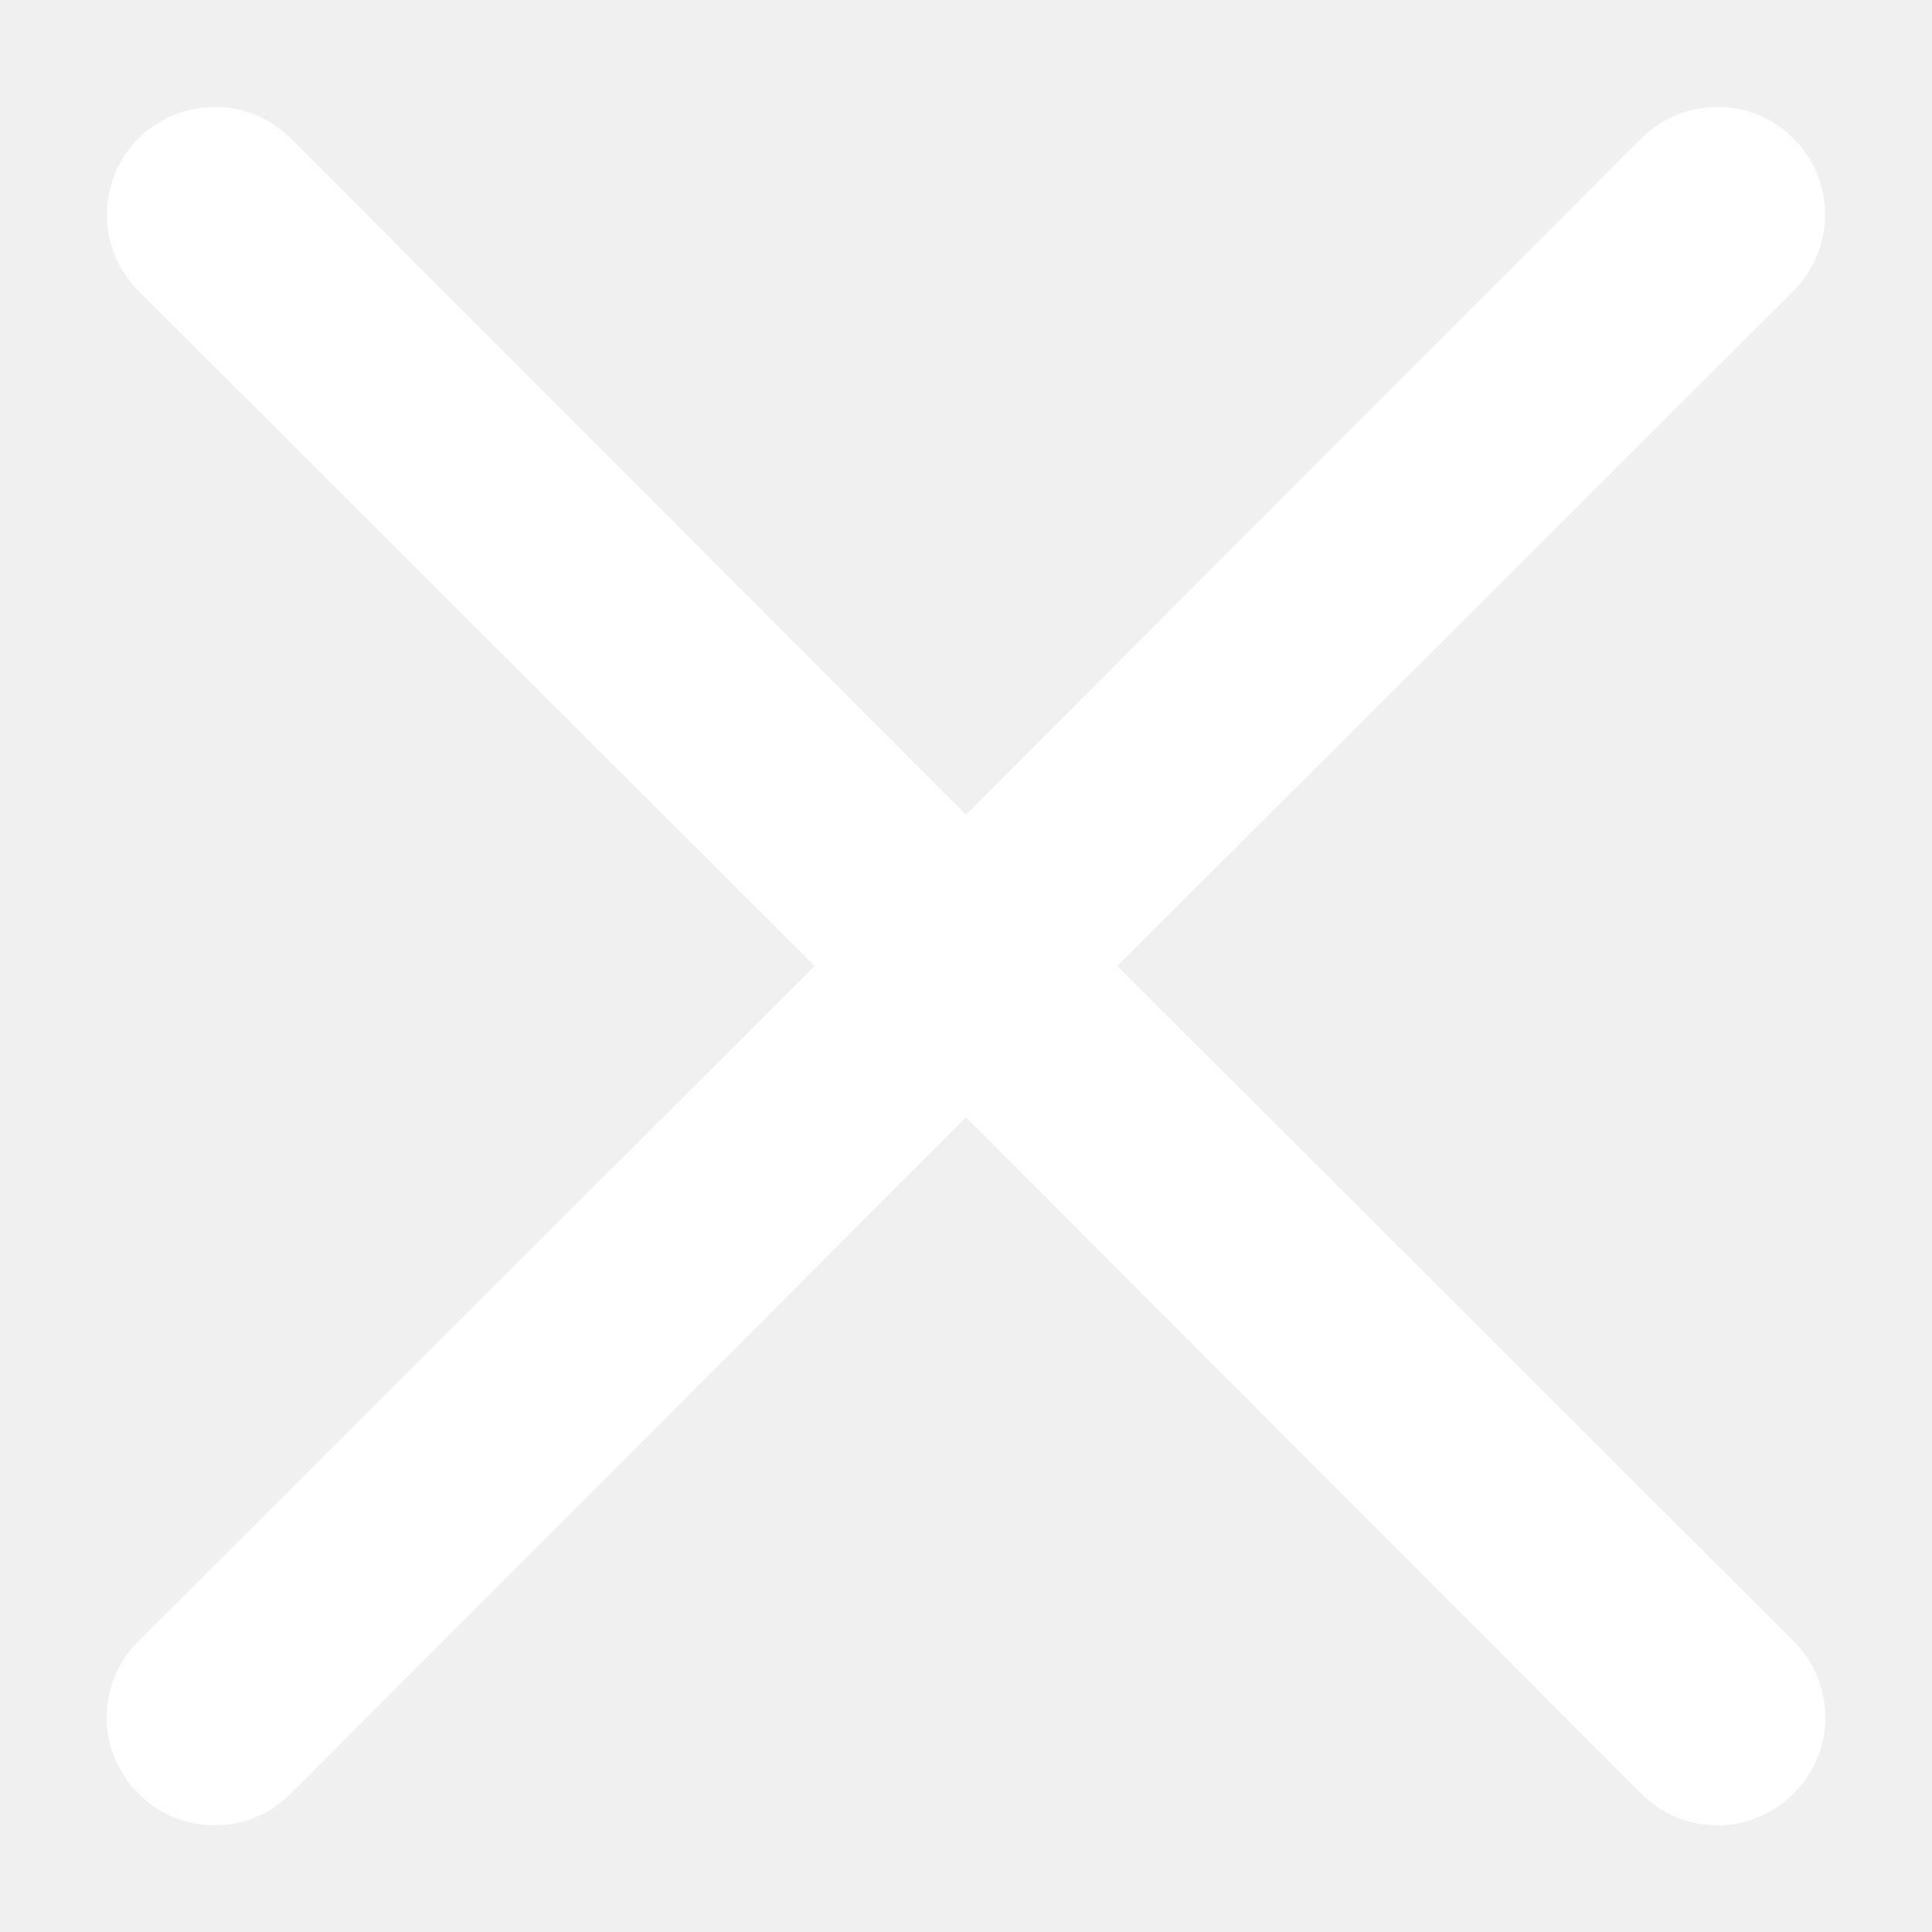
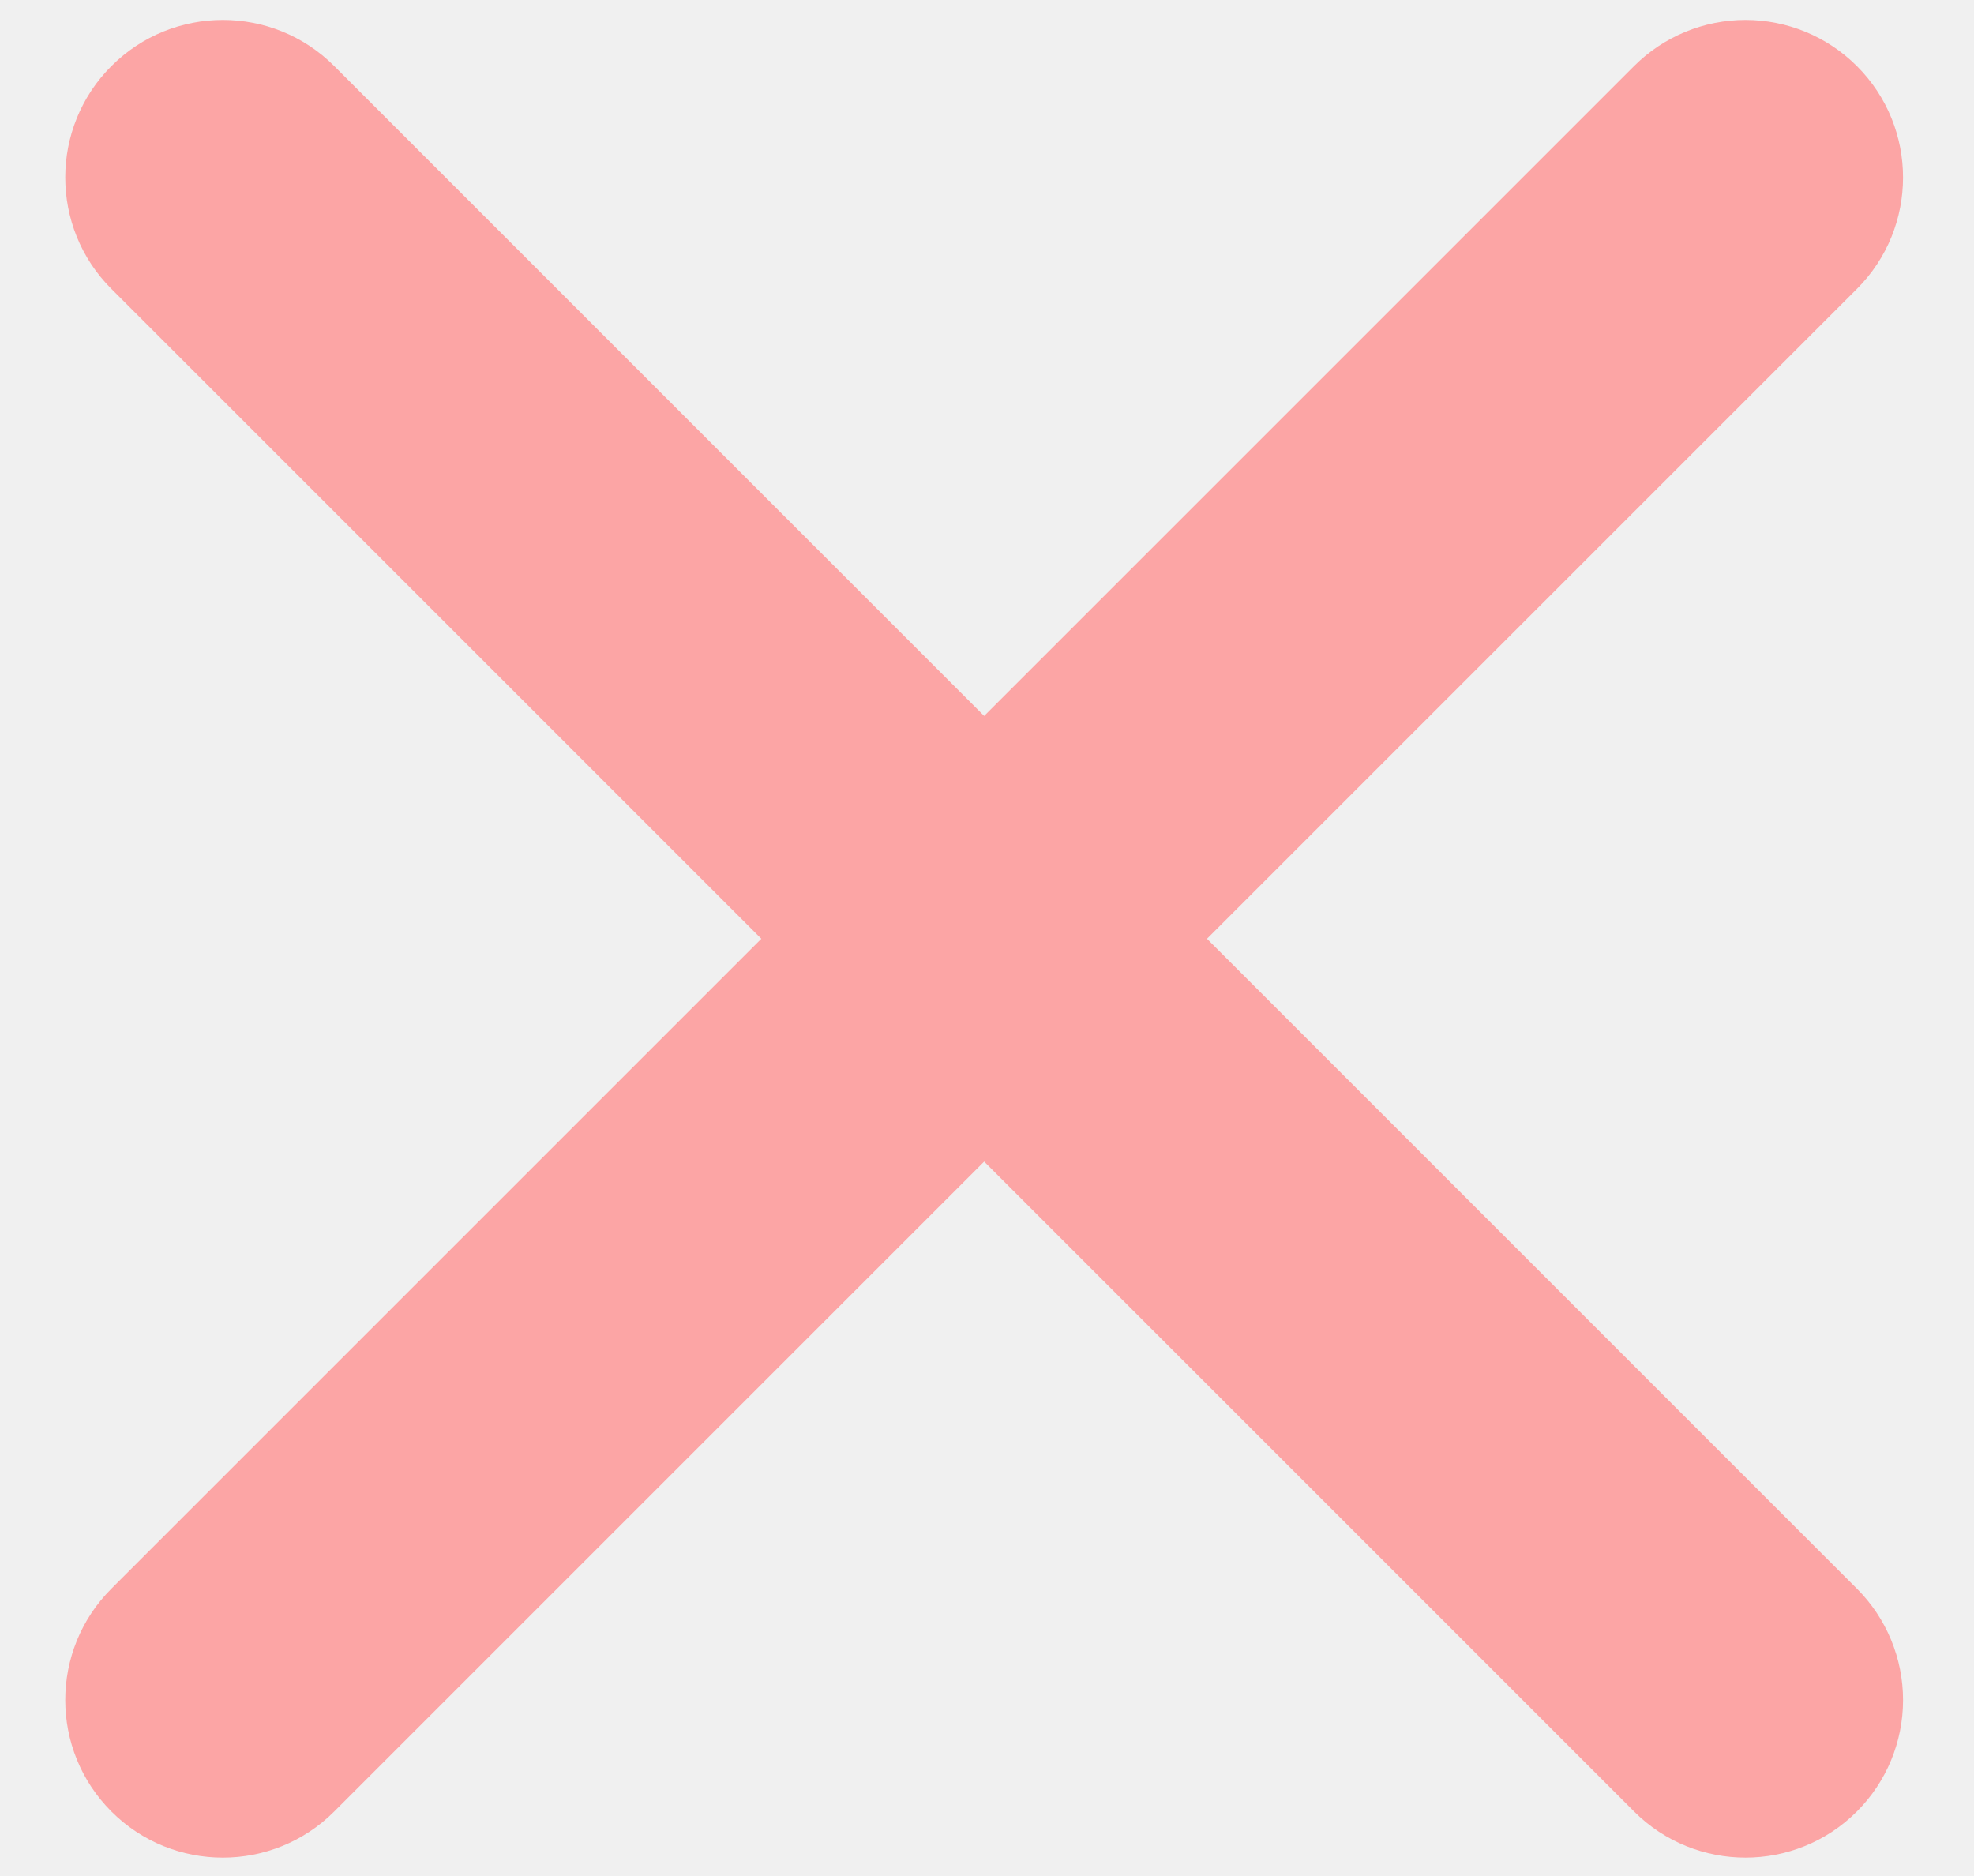
- <svg xmlns="http://www.w3.org/2000/svg" width="18" height="18" viewBox="0 0 18 18" fill="#FFF">
-   <path d="M10.41 9L16.71 2.71C16.898 2.522 17.004 2.266 17.004 2C17.004 1.734 16.898 1.478 16.71 1.29C16.522 1.102 16.266 0.996 16 0.996C15.734 0.996 15.478 1.102 15.29 1.29L9 7.59L2.71 1.29C2.522 1.102 2.266 0.996 2 0.996C1.734 0.996 1.478 1.102 1.29 1.29C1.102 1.478 0.996 1.734 0.996 2C0.996 2.266 1.102 2.522 1.29 2.71L7.59 9L1.29 15.29C1.196 15.383 1.122 15.494 1.071 15.615C1.02 15.737 0.994 15.868 0.994 16C0.994 16.132 1.02 16.263 1.071 16.385C1.122 16.506 1.196 16.617 1.29 16.71C1.383 16.804 1.494 16.878 1.615 16.929C1.737 16.98 1.868 17.006 2 17.006C2.132 17.006 2.263 16.98 2.385 16.929C2.506 16.878 2.617 16.804 2.71 16.71L9 10.41L15.29 16.71C15.383 16.804 15.493 16.878 15.615 16.929C15.737 16.98 15.868 17.006 16 17.006C16.132 17.006 16.263 16.98 16.384 16.929C16.506 16.878 16.617 16.804 16.71 16.71C16.804 16.617 16.878 16.506 16.929 16.385C16.98 16.263 17.006 16.132 17.006 16C17.006 15.868 16.98 15.737 16.929 15.615C16.878 15.494 16.804 15.383 16.71 15.29L10.41 9Z" fill="#FFFFFF" />
+ <svg xmlns="http://www.w3.org/2000/svg" version="1.1" viewBox="0.0 0.0 116.903 111.06" fill="none" stroke="none" stroke-linecap="square" stroke-miterlimit="10">
+   <clipPath id="p.0">
+     <path d="m0 0l116.903 0l0 111.06l-116.903 0l0 -111.06z" clip-rule="nonzero" />
+   </clipPath>
+   <g clip-path="url(#p.0)">
+     <path fill="#000000" fill-opacity="0.0" d="m0 0l116.903 0l0 111.06l-116.903 0z" fill-rule="evenodd" />
+     <path fill="#fca5a5" d="m6.598 107.284l0 0c-3.644 -3.644 -3.644 -9.553 0 -13.197l90.173 -90.173c1.75 -1.75 4.124 -2.733 6.598 -2.733c2.475 0 4.848 0.983 6.598 2.733l0 0l0 0c3.644 3.644 3.644 9.553 0 13.197l-90.173 90.173l0 0c-3.644 3.644 -9.553 3.644 -13.197 0z" fill-rule="evenodd" />
+     <path fill="#fca5a5" d="m6.598 3.914l0 0c3.644 -3.644 9.553 -3.644 13.197 0l90.173 90.173c1.75 1.75 2.733 4.124 2.733 6.598c0 2.475 -0.983 4.848 -2.733 6.598l0 0l0 0c-3.644 3.644 -9.553 3.644 -13.197 0l-90.173 -90.173l0 0c-3.644 -3.644 -3.644 -9.553 0 -13.197z" fill-rule="evenodd" />
+   </g>
</svg>
